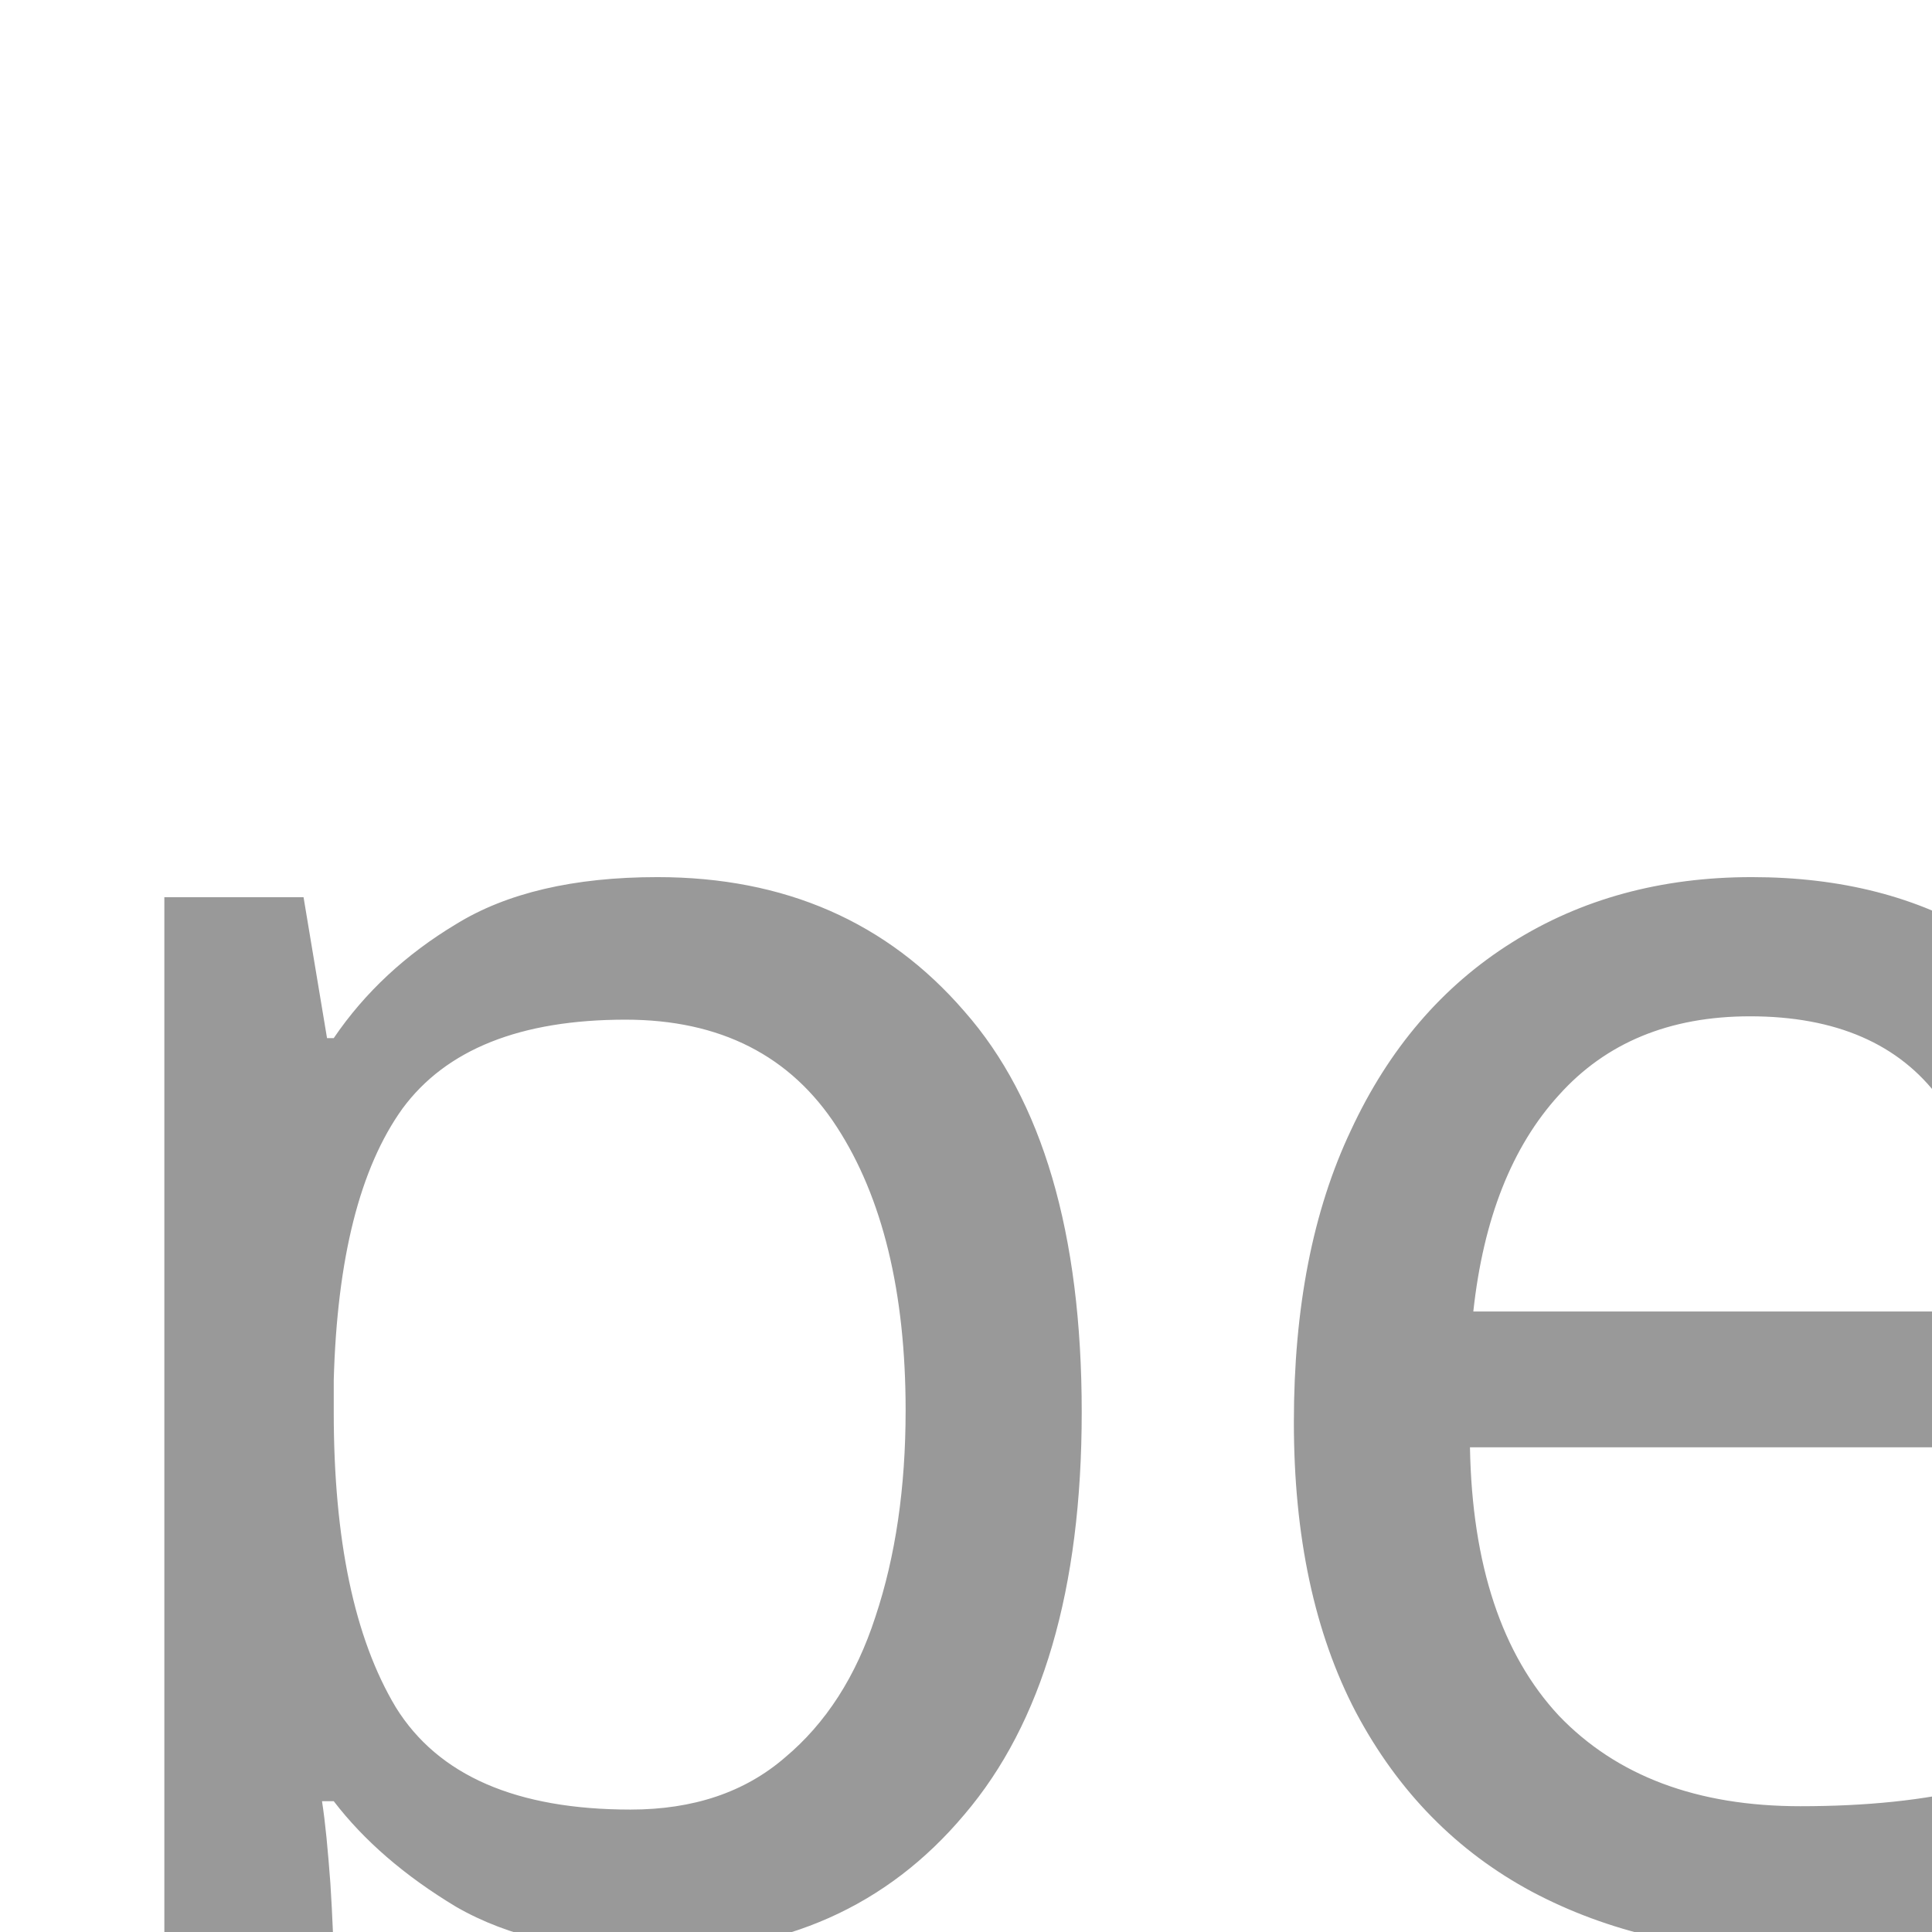
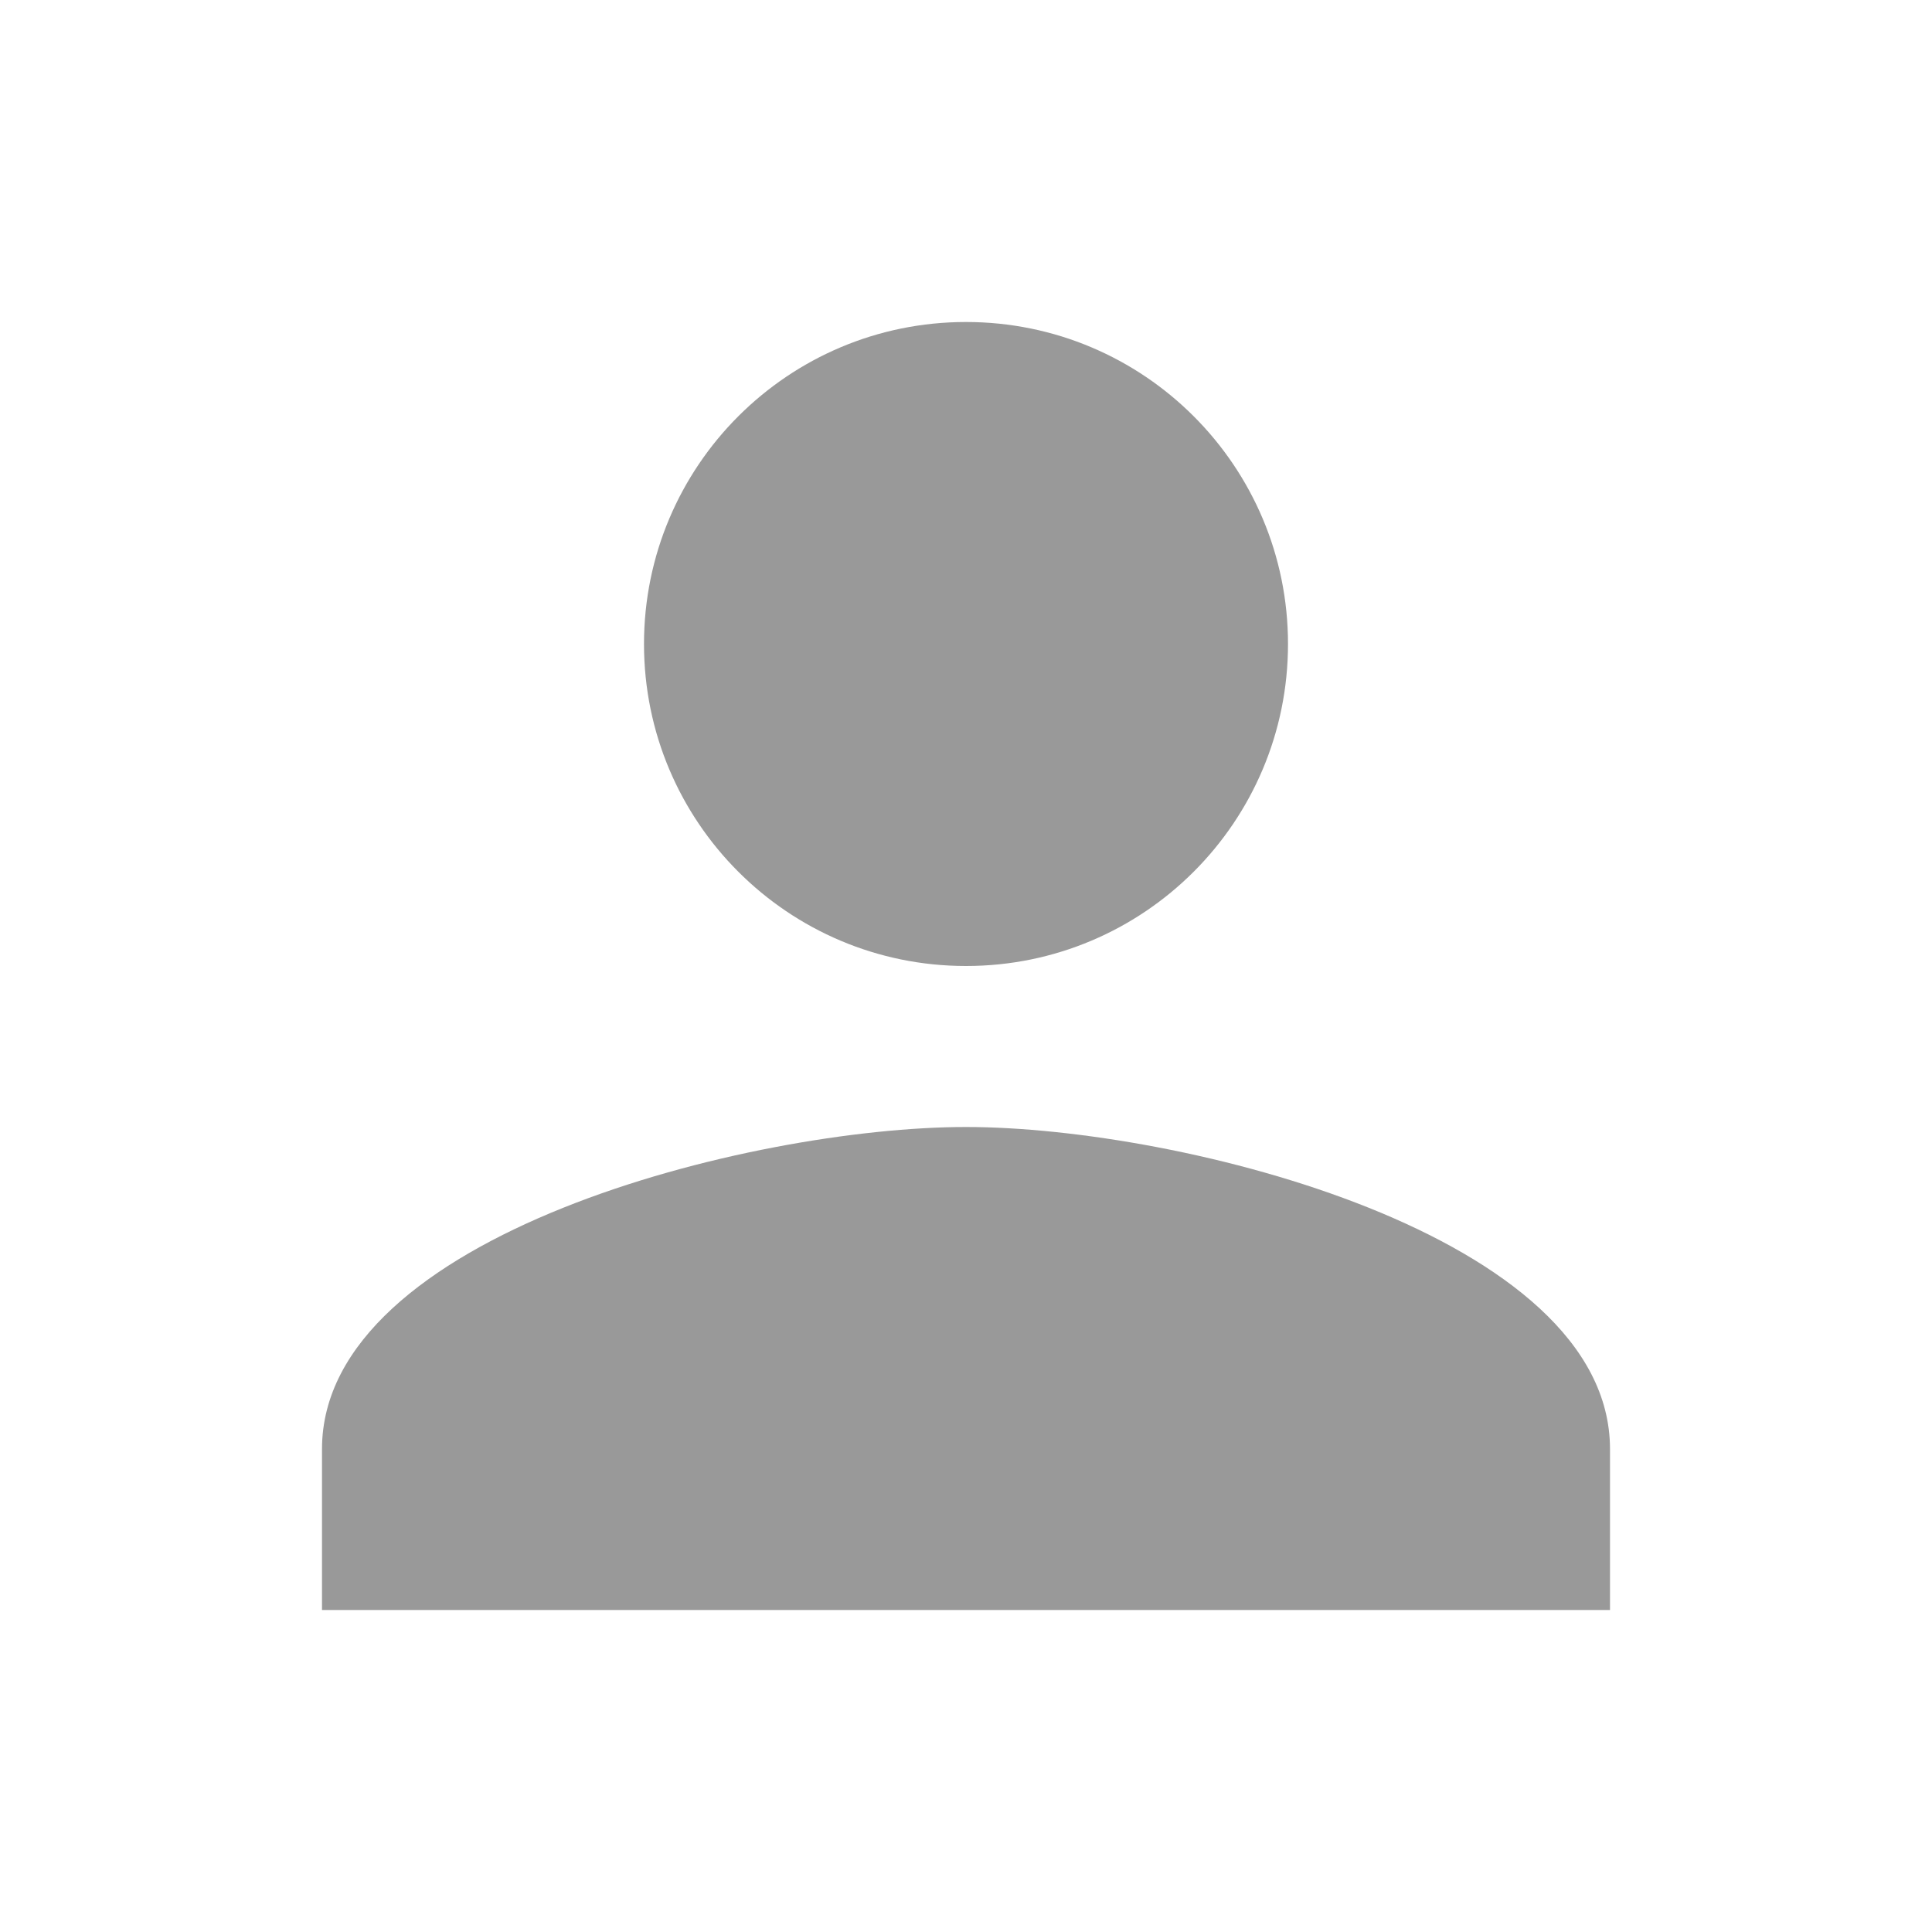
- <svg xmlns="http://www.w3.org/2000/svg" viewBox="0 0 18 18">
-   <defs>
-     <style>
-       .cls-1 {
-         fill: #999;
-         font-size: 18px;
-         font-family: MaterialIcons-Regular, Material Icons;
-       }
-     </style>
-   </defs>
-   <text id="person" class="cls-1" transform="translate(0 18)">
-     <tspan x="0" y="0">person</tspan>
-   </text>
+ <svg xmlns="http://www.w3.org/2000/svg" width="24" height="24">
+   <path d="M12 12c2.21 0 4-1.79 4-4s-1.79-4-4-4-4 1.79-4 4 1.79 4 4 4zm0 2c-2.67 0-8 1.34-8 4v2h16v-2c0-2.66-5.33-4-8-4z" fill="#999" />
+   <path d="M0 0h24v24H0z" fill="none" />
</svg>
